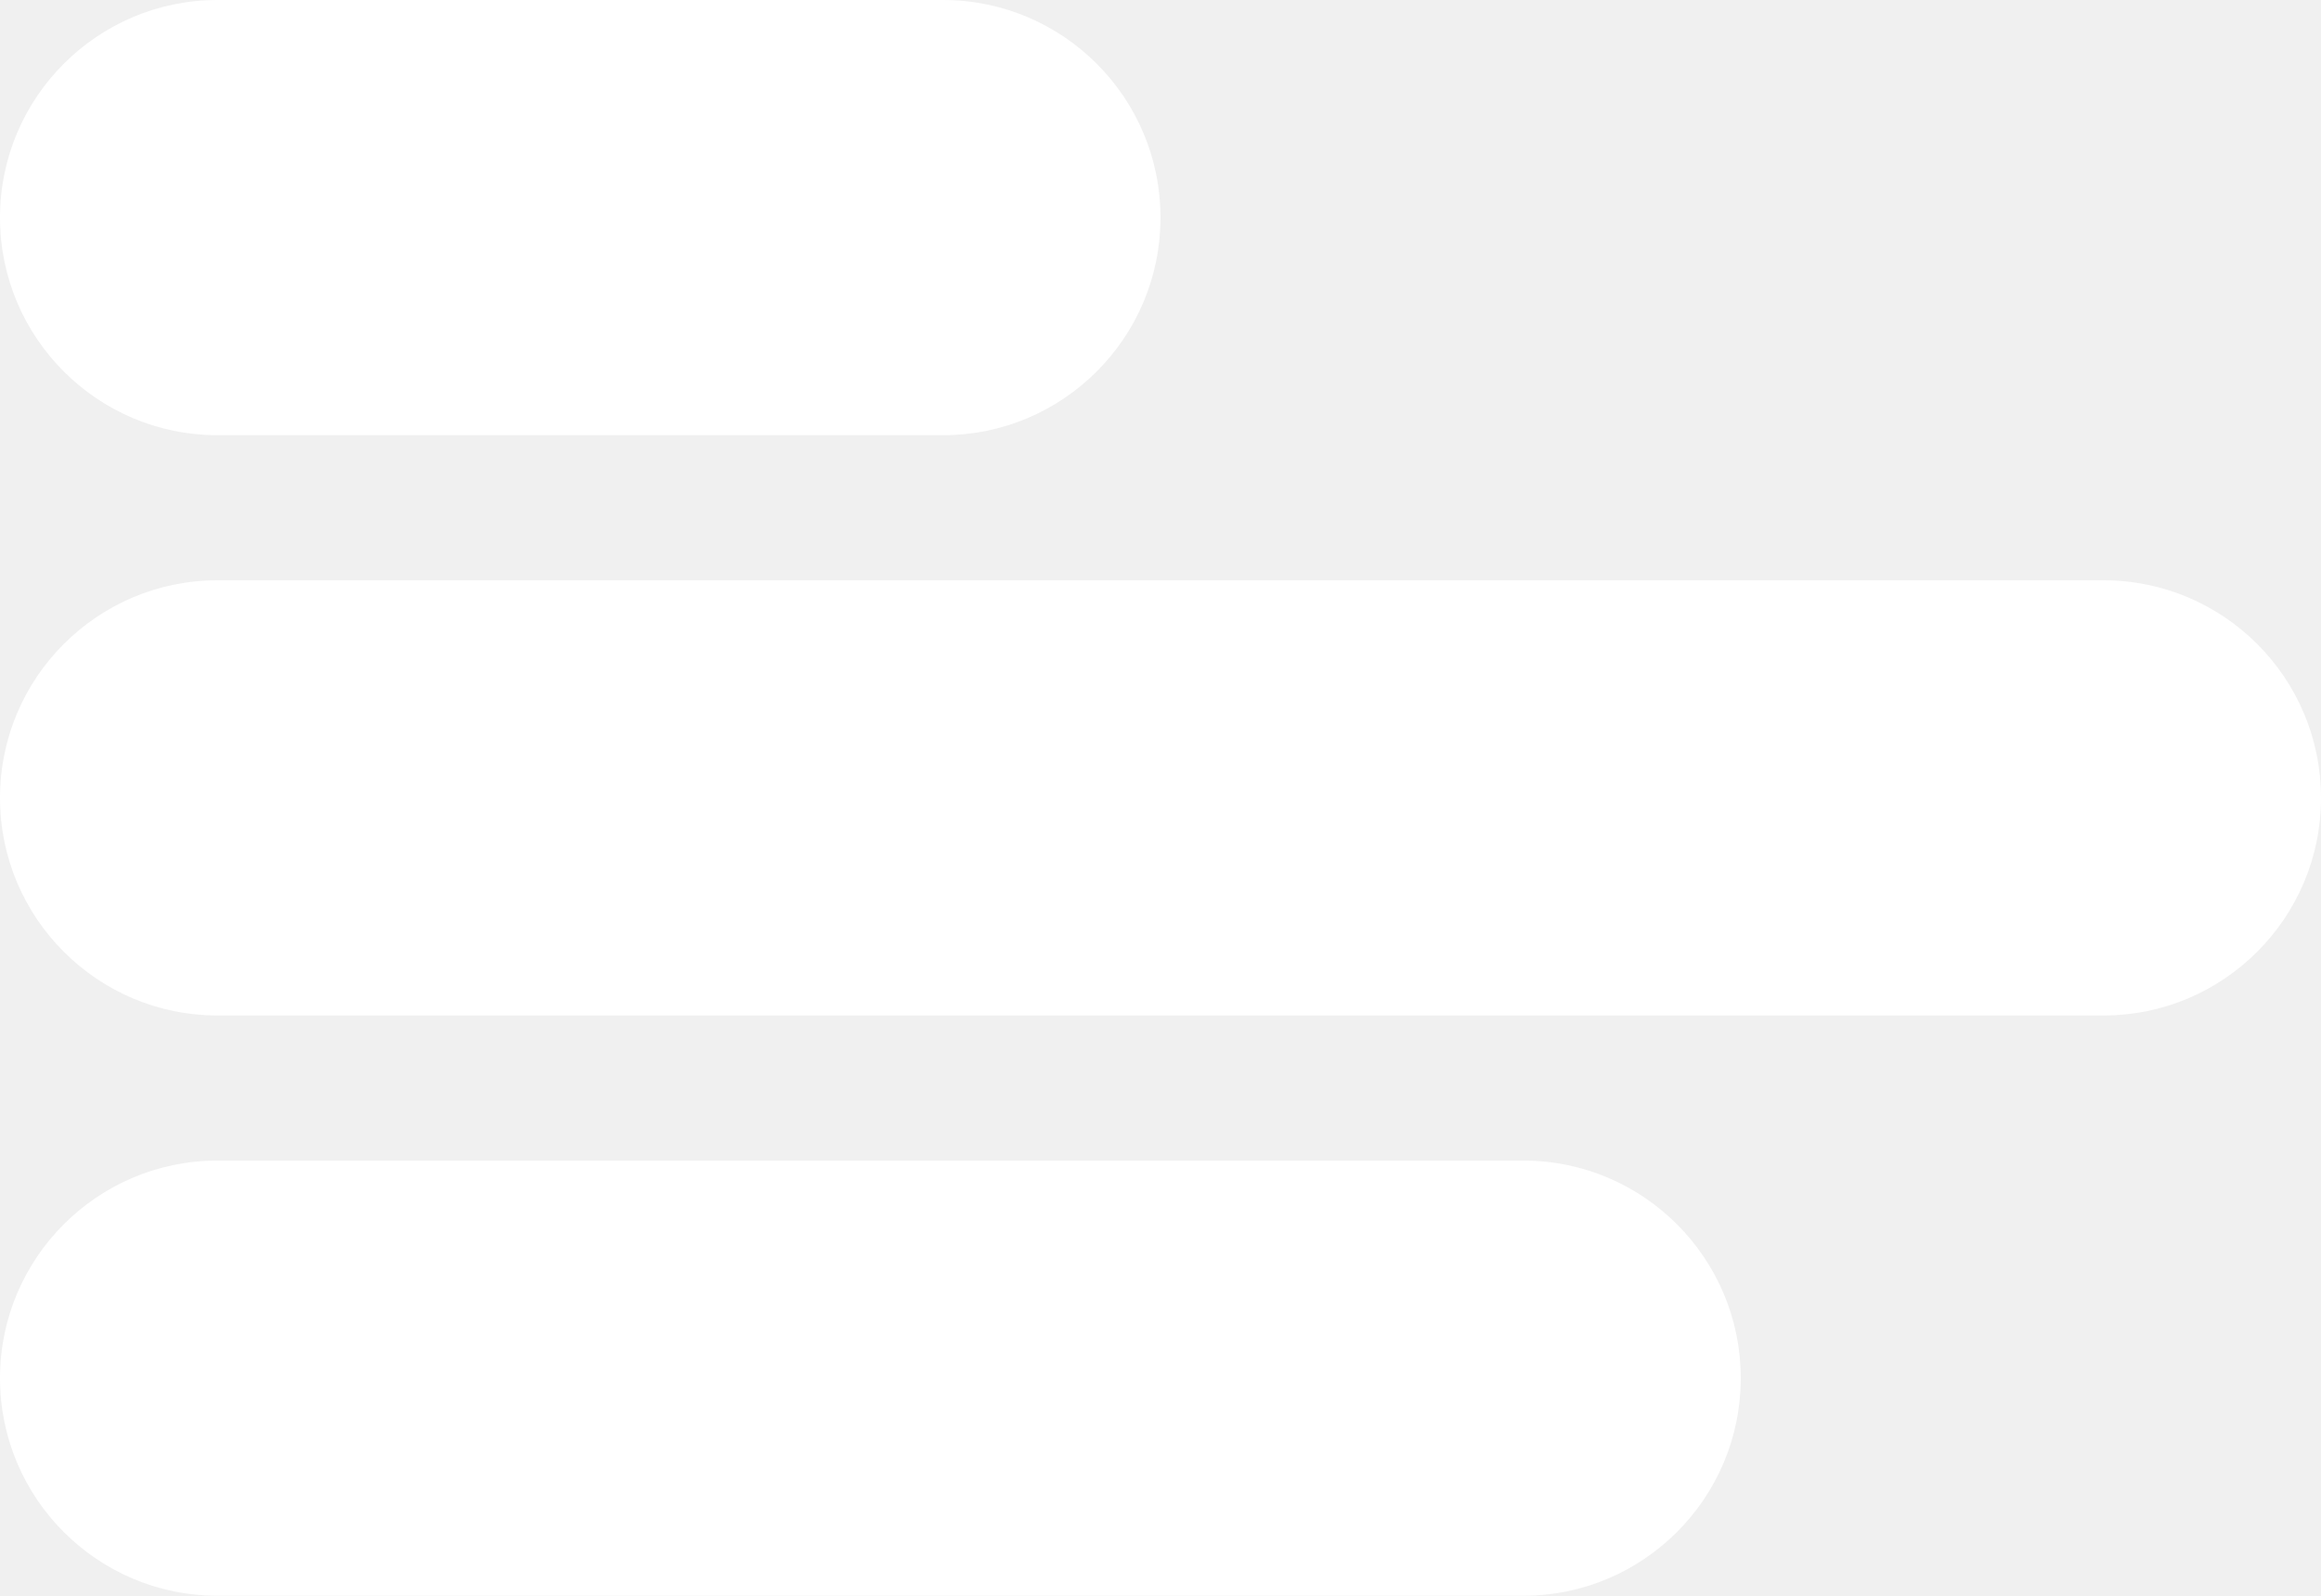
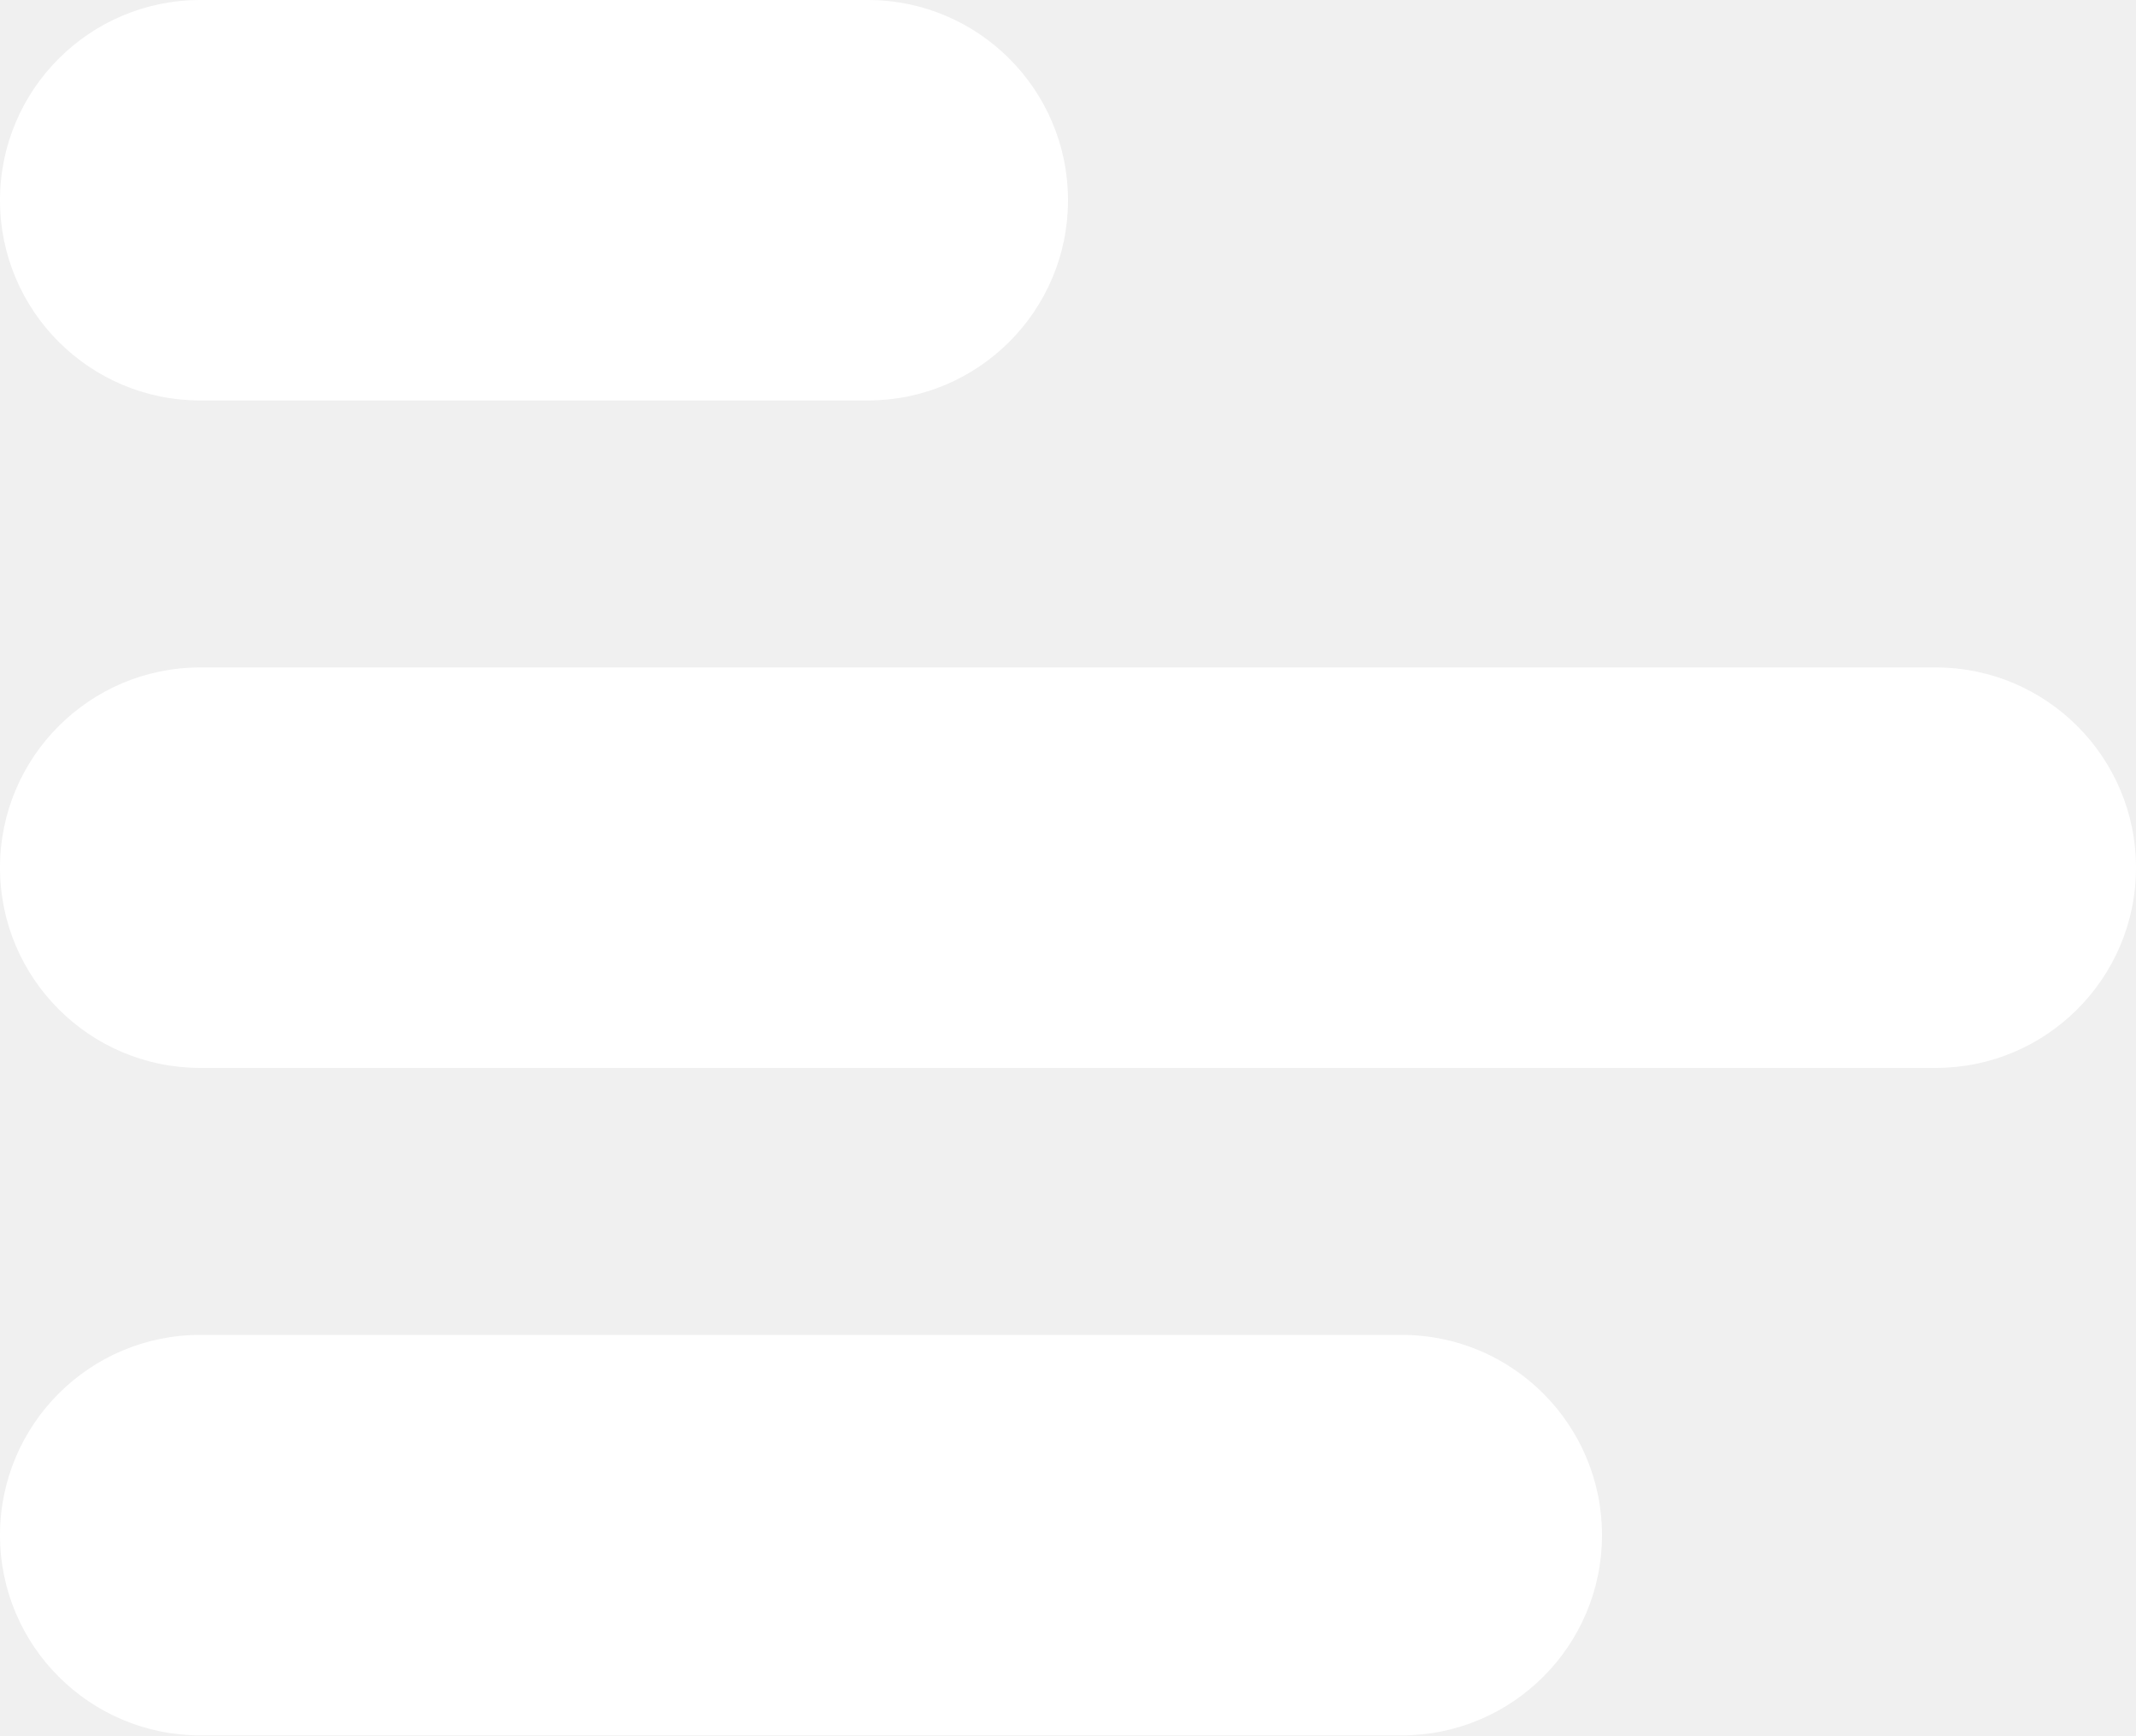
- <svg xmlns="http://www.w3.org/2000/svg" width="16px" height="11px" viewBox="0 0 16 11" version="1.1">
+ <svg xmlns="http://www.w3.org/2000/svg" width="16px" height="13px" viewBox="0 0 16 13" version="1.1">
  <g id="Polls" stroke="none" stroke-width="1" fill="none" fill-rule="evenodd">
-     <g id="Poll:-Start" transform="translate(-838, -384)" fill="#FFFFFF">
-       <g id="Group-4" transform="translate(320, 380)">
-         <path d="M519.5,4 L524.5,4 C525.328,4 526,4.672 526,5.5 C526,6.328 525.328,7 524.5,7 L519.5,7 C518.672,7 518,6.328 518,5.5 C518,4.672 518.672,4 519.5,4 Z M519.5,8 L532.5,8 C533.328,8 534,8.672 534,9.5 C534,10.328 533.328,11 532.5,11 L519.5,11 C518.672,11 518,10.328 518,9.5 C518,8.672 518.672,8 519.5,8 Z M519.5,12 L528.5,12 C529.328,12 530,12.672 530,13.5 C530,14.328 529.328,15 528.5,15 L519.5,15 C518.672,15 518,14.328 518,13.5 C518,12.672 518.672,12 519.5,12 Z" id="Combined-Shape" />
+     <g id="Poll:-Start" transform="translate(-802, -262)" fill="#FFFFFF">
+       <g id="Group-2" transform="translate(320, 40)">
+         <path d="M483.5,222 L488.5,222 C489.328,222 490,222.672 490,223.5 C490,224.328 489.328,225 488.5,225 L483.5,225 C482.672,225 482,224.328 482,223.5 C482,222.672 482.672,222 483.5,222 Z M483.5,227 L496.5,227 C497.328,227 498,227.672 498,228.5 C498,229.328 497.328,230 496.5,230 L483.5,230 C482.672,230 482,229.328 482,228.5 C482,227.672 482.672,227 483.5,227 Z M483.5,232 L492.5,232 C493.328,232 494,232.672 494,233.5 C494,234.328 493.328,235 492.5,235 L483.5,235 C482.672,235 482,234.328 482,233.5 C482,232.672 482.672,232 483.5,232 Z" id="Combined-Shape" />
      </g>
    </g>
  </g>
</svg>
